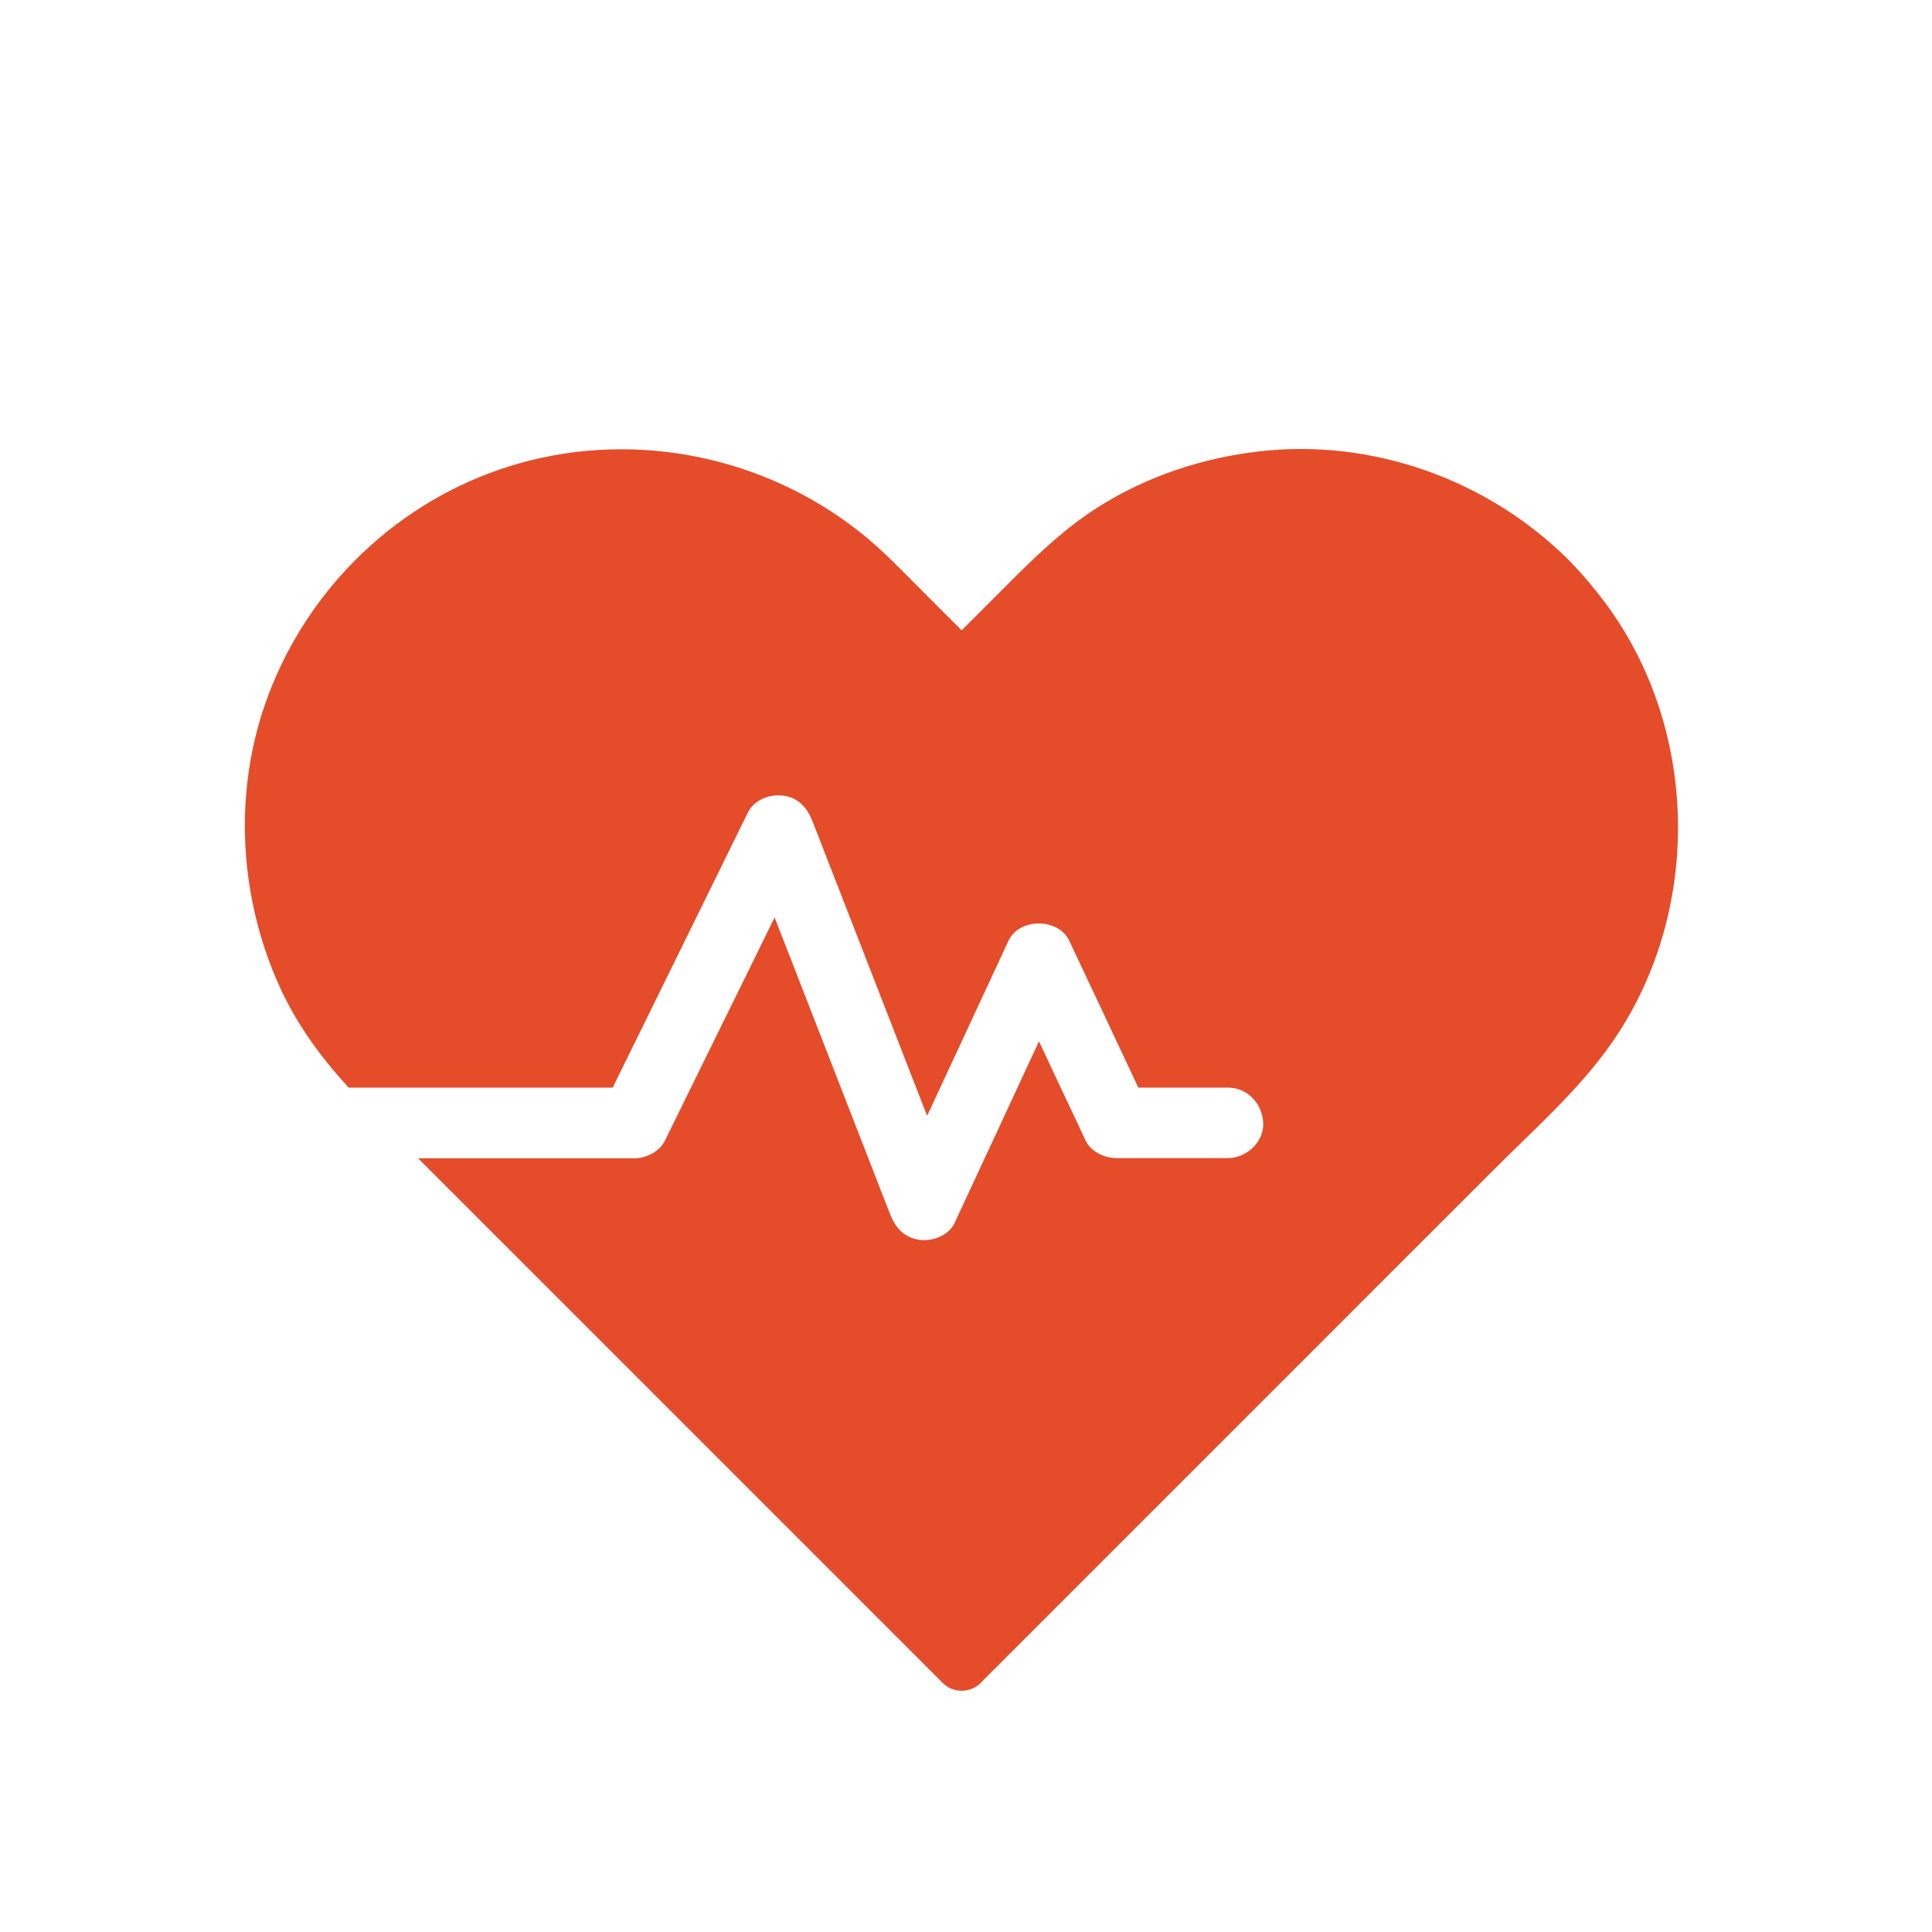
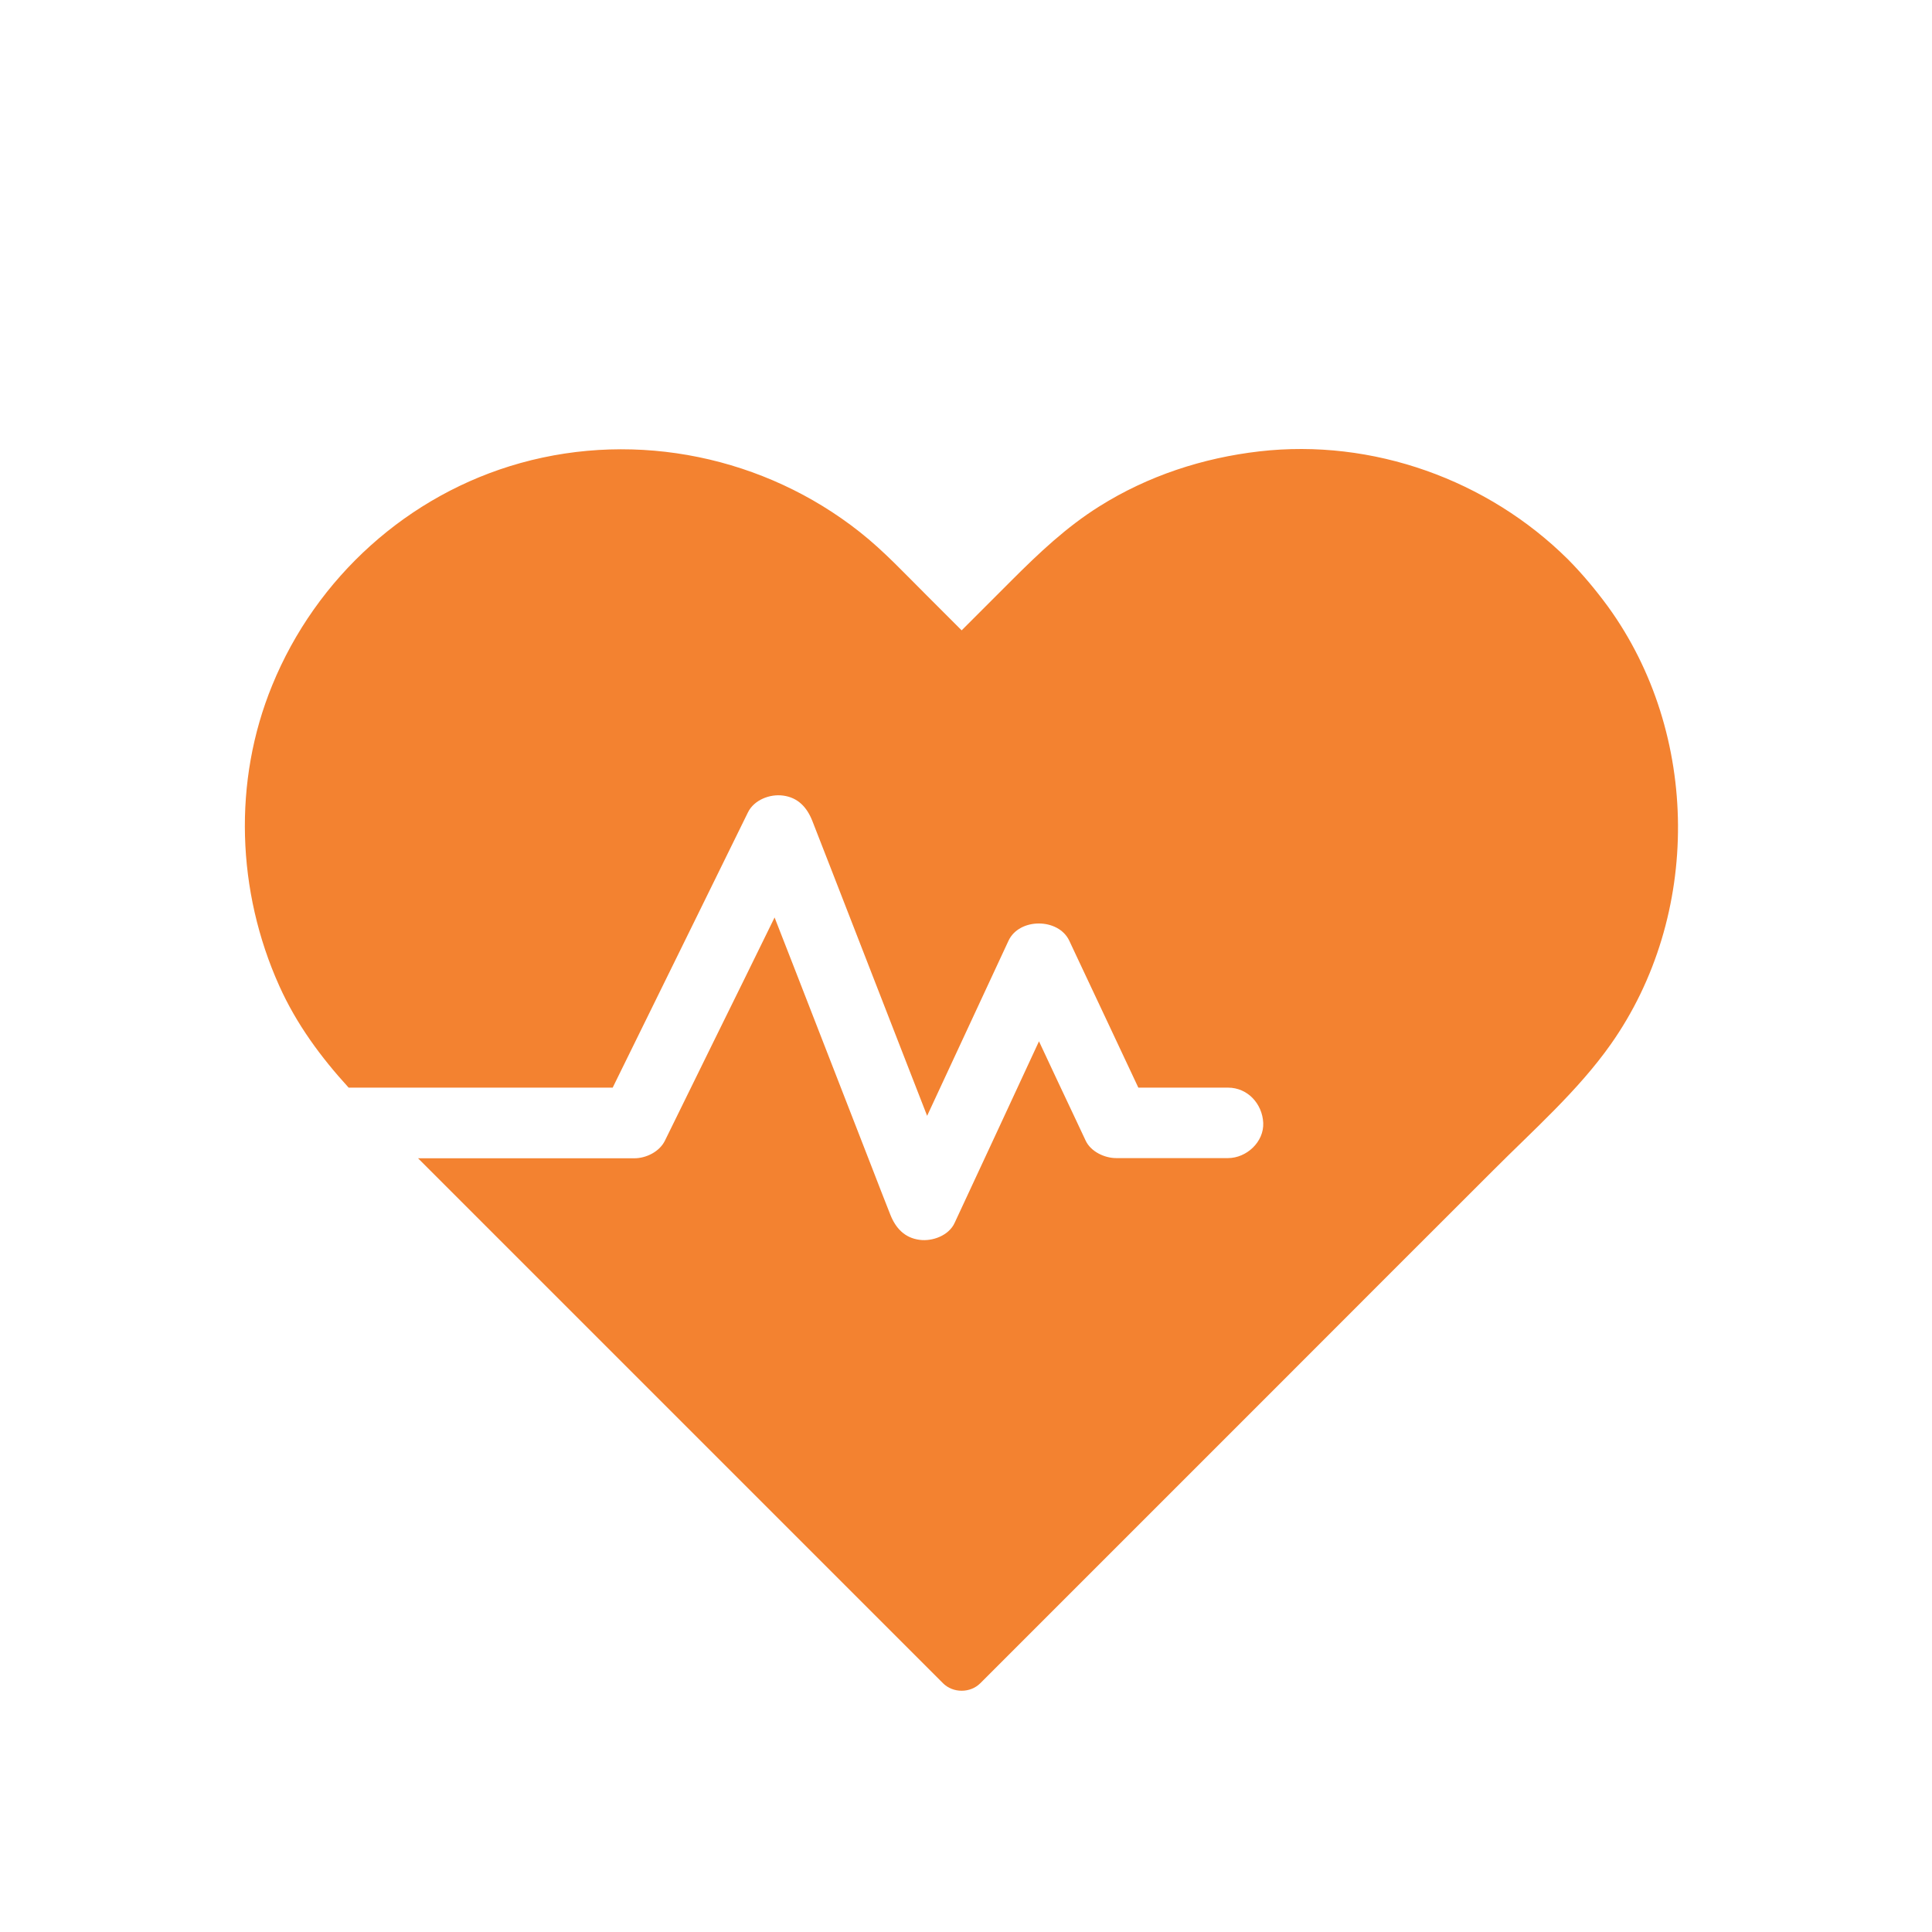
<svg xmlns="http://www.w3.org/2000/svg" version="1.1" id="Layer_1" x="0px" y="0px" width="500px" height="500px" viewBox="0 0 500 500" enable-background="new 0 0 500 500" xml:space="preserve">
-   <path fill="#E44C2A" d="M416.867,270.264c-8.525,12.081-20.104,22.247-30.498,32.687c-17.552,17.506-35.058,35.058-52.563,52.563  c-18.28,18.28-36.562,36.562-54.842,54.842c-8.435,8.435-16.822,16.822-25.256,25.256c-2.599,2.599-7.066,2.599-9.665,0  c-0.273-0.273-0.501-0.501-0.775-0.774c-5.699-5.699-11.443-11.442-17.141-17.142l-32.504-32.504  c-12.901-12.901-25.757-25.758-38.659-38.659c-11.853-11.853-23.706-23.705-35.559-35.559c-3.738-3.738-7.477-7.476-11.214-11.214  h55.982c3.054,0,6.474-1.688,7.887-4.514c4.194-8.525,8.388-17.096,12.582-25.62c5.289-10.714,10.577-21.472,15.819-32.186  c1.641,4.24,3.328,8.479,4.969,12.719c6.747,17.369,13.54,34.784,20.287,52.153c1.55,4.012,3.1,8.023,4.695,12.035  c1.368,3.465,3.693,6.018,7.568,6.519c3.328,0.456,7.567-1.094,9.072-4.376c7.294-15.683,14.588-31.319,21.837-47.001  c3.191,6.838,6.382,13.631,9.619,20.469c0.82,1.732,1.641,3.51,2.462,5.242c1.321,2.827,4.878,4.514,7.887,4.514h28.948  c4.786,0,9.346-4.194,9.117-9.118c-0.228-4.923-4.012-9.117-9.117-9.117h-23.204c-5.152-10.941-10.258-21.882-15.409-32.778  c-0.82-1.732-1.642-3.51-2.462-5.243c-2.78-5.926-12.947-5.972-15.728,0c-7.021,15.09-14.042,30.225-21.062,45.314  c-1.595-4.058-3.146-8.114-4.741-12.172c-6.747-17.369-13.54-34.784-20.287-52.153c-1.55-4.012-3.146-8.023-4.695-12.035  c-1.368-3.464-3.693-6.018-7.568-6.519c-3.374-0.456-7.476,1.094-9.072,4.331c-4.194,8.525-8.388,17.095-12.583,25.62  c-6.701,13.585-13.357,27.216-20.059,40.802c-0.775,1.596-1.596,3.236-2.371,4.832H90.32c-0.046,0-0.091,0-0.091,0  c-7.203-7.887-13.494-16.412-17.961-26.35c-10.987-24.436-12.036-52.882-1.824-77.773c11.397-27.9,35.148-49.417,64.279-57.532  c30.316-8.434,63.185-1.595,87.802,17.871c6.246,4.923,11.716,10.85,17.369,16.458c3.009,3.009,6.018,6.018,8.981,8.98  l12.901-12.901c7.066-7.066,14.224-13.858,22.749-19.192c12.536-7.887,26.76-12.537,41.394-14.224  c29.268-3.374,59.082,7.294,79.916,27.991c3.738,3.784,7.157,7.887,10.303,12.172C440.071,189.983,440.3,237.03,416.867,270.264z" />
+   <path fill="#F38230" d="M416.867,270.264c-8.525,12.082-20.104,22.248-30.498,32.688c-17.552,17.506-35.059,35.058-52.563,52.563  c-18.279,18.28-36.562,36.563-54.842,54.843c-8.435,8.435-16.821,16.821-25.256,25.256c-2.599,2.599-7.066,2.599-9.665,0  c-0.273-0.273-0.501-0.501-0.775-0.774c-5.699-5.699-11.443-11.441-17.141-17.142l-32.504-32.505  c-12.901-12.9-25.757-25.758-38.659-38.658c-11.853-11.854-23.706-23.705-35.559-35.559c-3.738-3.738-7.477-7.477-11.214-11.215  h55.982c3.054,0,6.474-1.688,7.887-4.514c4.194-8.525,8.388-17.096,12.582-25.62c5.289-10.714,10.577-21.472,15.819-32.186  c1.641,4.24,3.328,8.479,4.969,12.719c6.747,17.368,13.54,34.784,20.287,52.153c1.55,4.012,3.1,8.022,4.695,12.035  c1.368,3.465,3.693,6.018,7.568,6.519c3.328,0.456,7.567-1.095,9.072-4.376c7.293-15.684,14.588-31.319,21.836-47.001  c3.191,6.838,6.383,13.631,9.619,20.469c0.82,1.731,1.641,3.511,2.463,5.242c1.32,2.827,4.877,4.514,7.887,4.514h28.947  c4.786,0,9.347-4.194,9.117-9.118c-0.228-4.923-4.012-9.117-9.117-9.117h-23.203c-5.152-10.94-10.259-21.881-15.41-32.777  c-0.819-1.732-1.642-3.51-2.461-5.243c-2.78-5.926-12.947-5.972-15.729,0c-7.021,15.09-14.042,30.226-21.062,45.313  c-1.595-4.058-3.146-8.113-4.741-12.172c-6.747-17.369-13.54-34.784-20.287-52.152c-1.55-4.012-3.146-8.023-4.695-12.035  c-1.368-3.464-3.693-6.018-7.568-6.519c-3.374-0.456-7.476,1.094-9.072,4.331c-4.194,8.525-8.388,17.095-12.583,25.62  c-6.701,13.585-13.357,27.216-20.059,40.802c-0.775,1.596-1.596,3.235-2.371,4.832H90.32c-0.046,0-0.091,0-0.091,0  c-7.203-7.888-13.494-16.412-17.961-26.351c-10.987-24.436-12.036-52.882-1.824-77.773c11.397-27.9,35.148-49.417,64.279-57.532  c30.316-8.434,63.185-1.595,87.802,17.871c6.246,4.923,11.716,10.85,17.369,16.458c3.009,3.009,6.018,6.018,8.981,8.98l12.9-12.901  c7.066-7.066,14.225-13.858,22.75-19.192c12.535-7.887,26.76-12.537,41.394-14.224c29.269-3.374,59.082,7.294,79.916,27.991  c3.738,3.784,7.157,7.887,10.303,12.172C440.071,189.983,440.3,237.03,416.867,270.264z" />
</svg>
